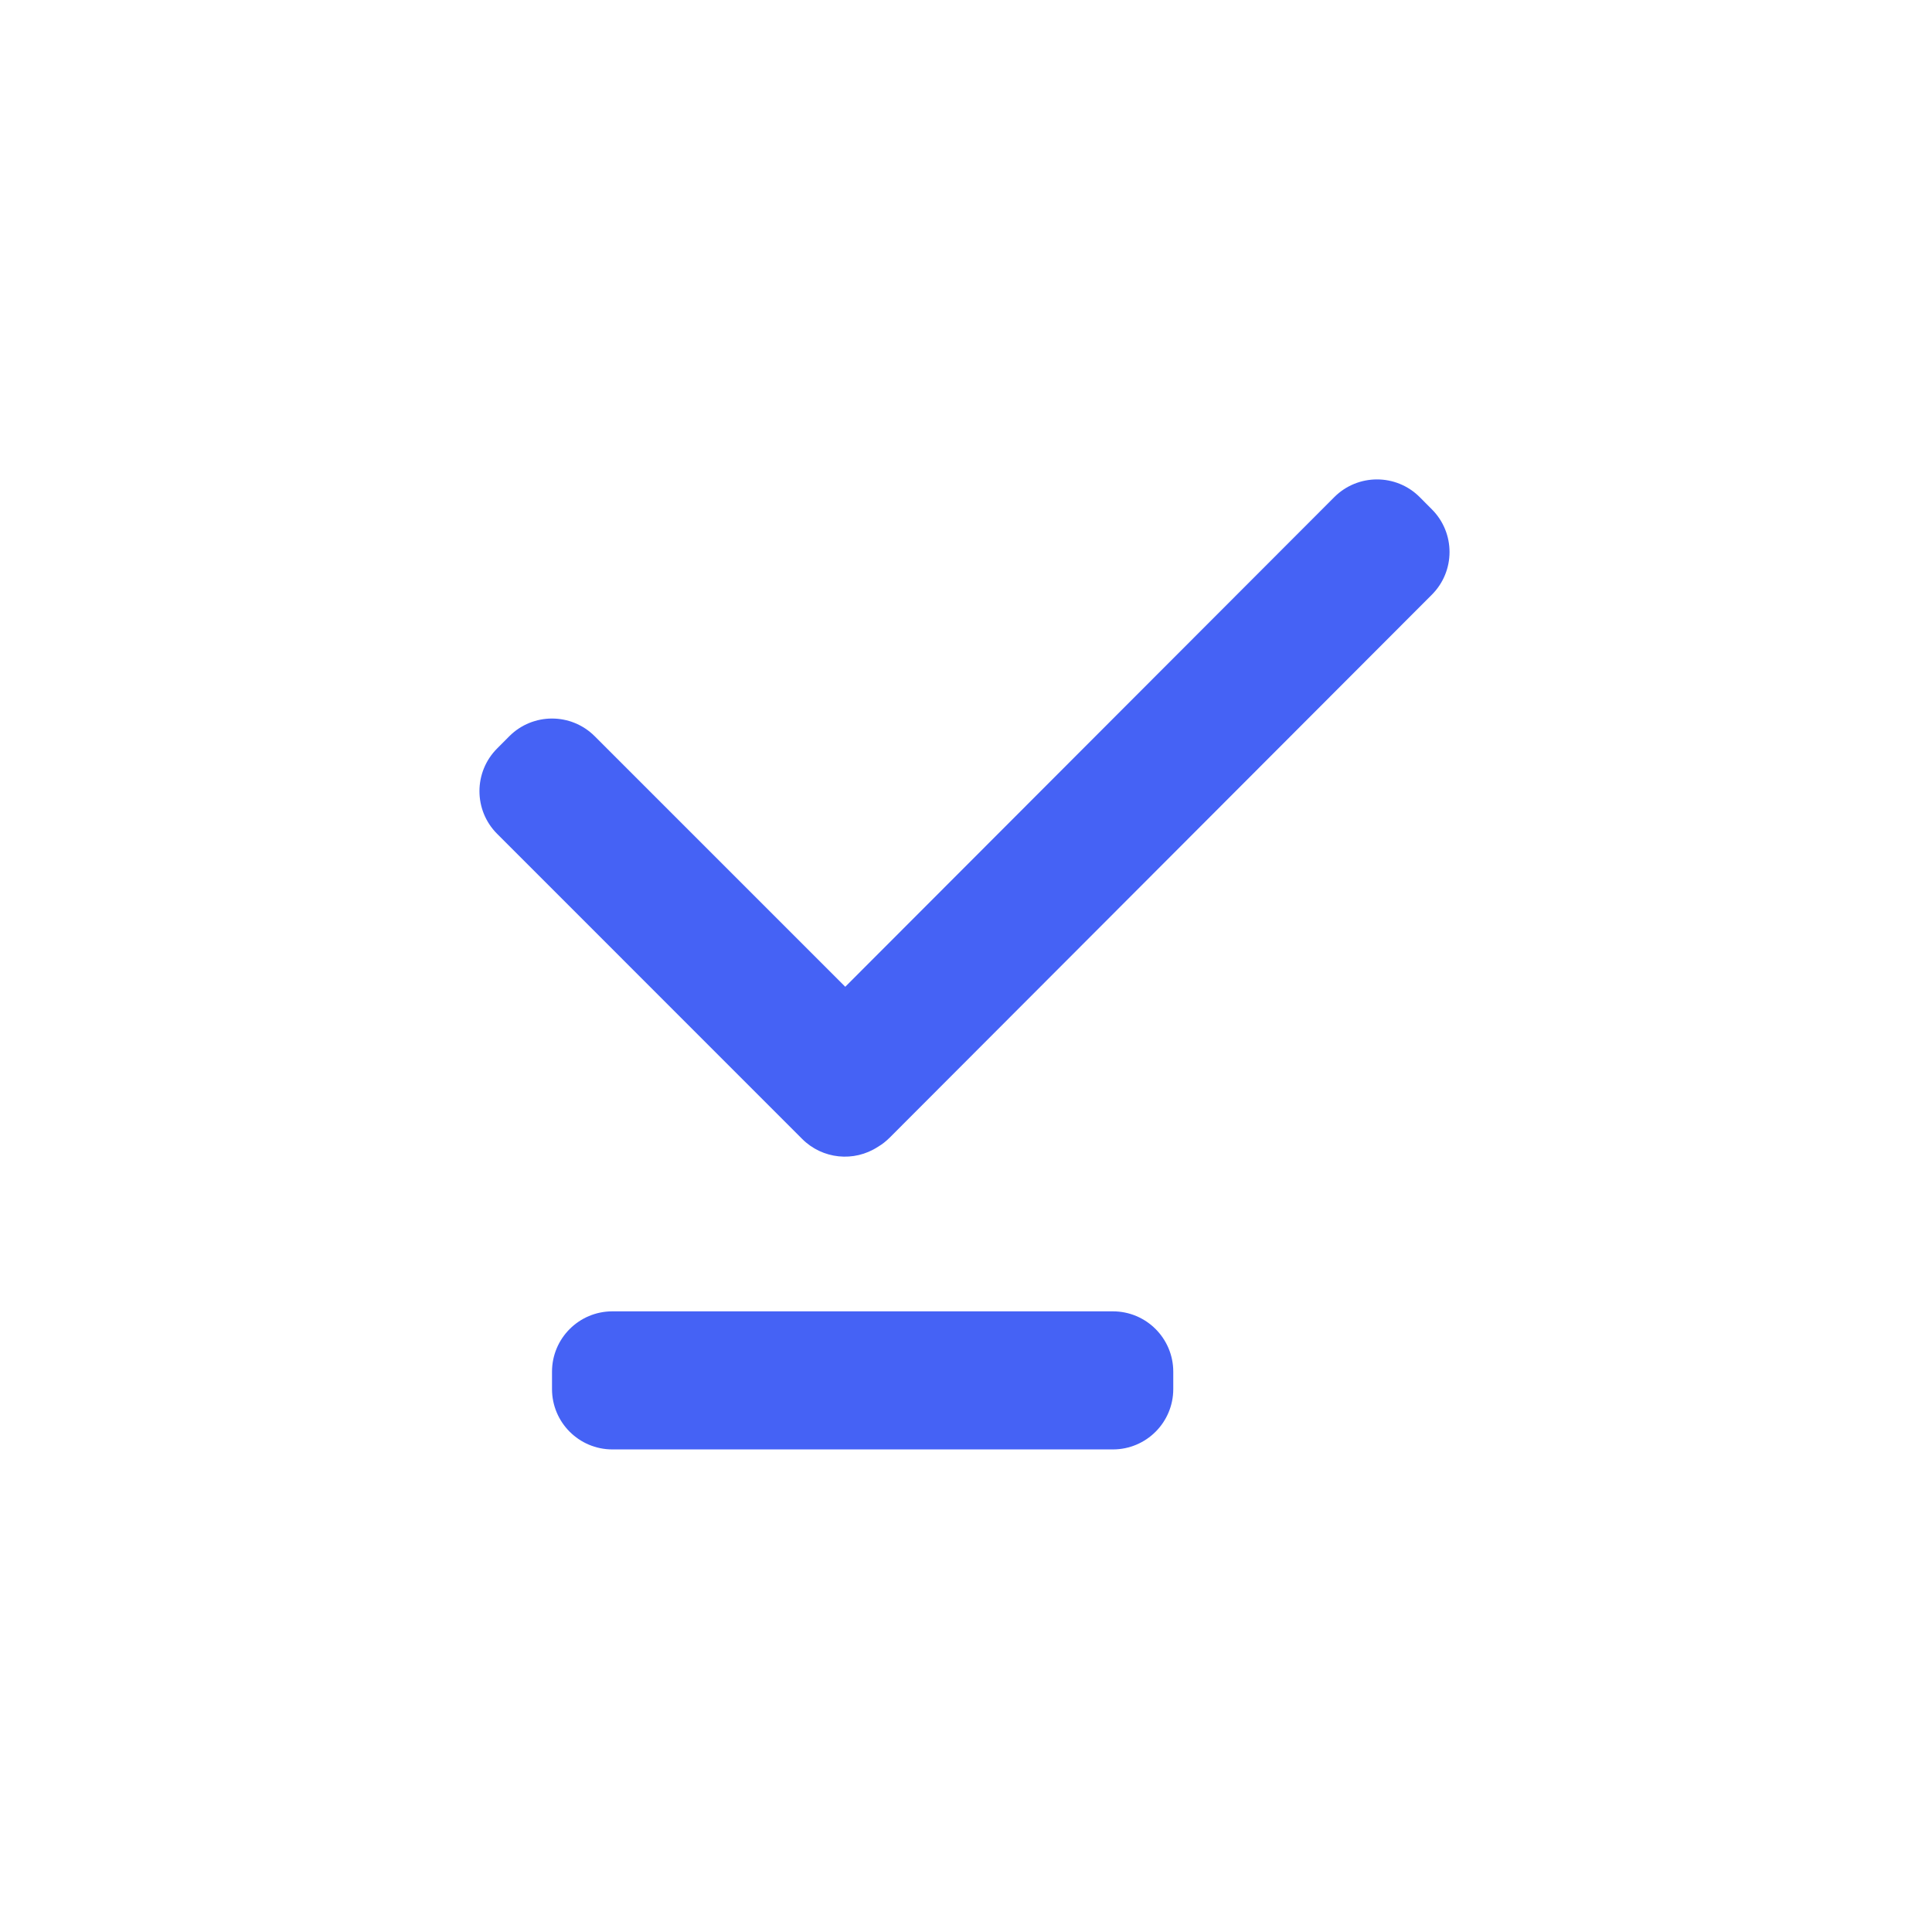
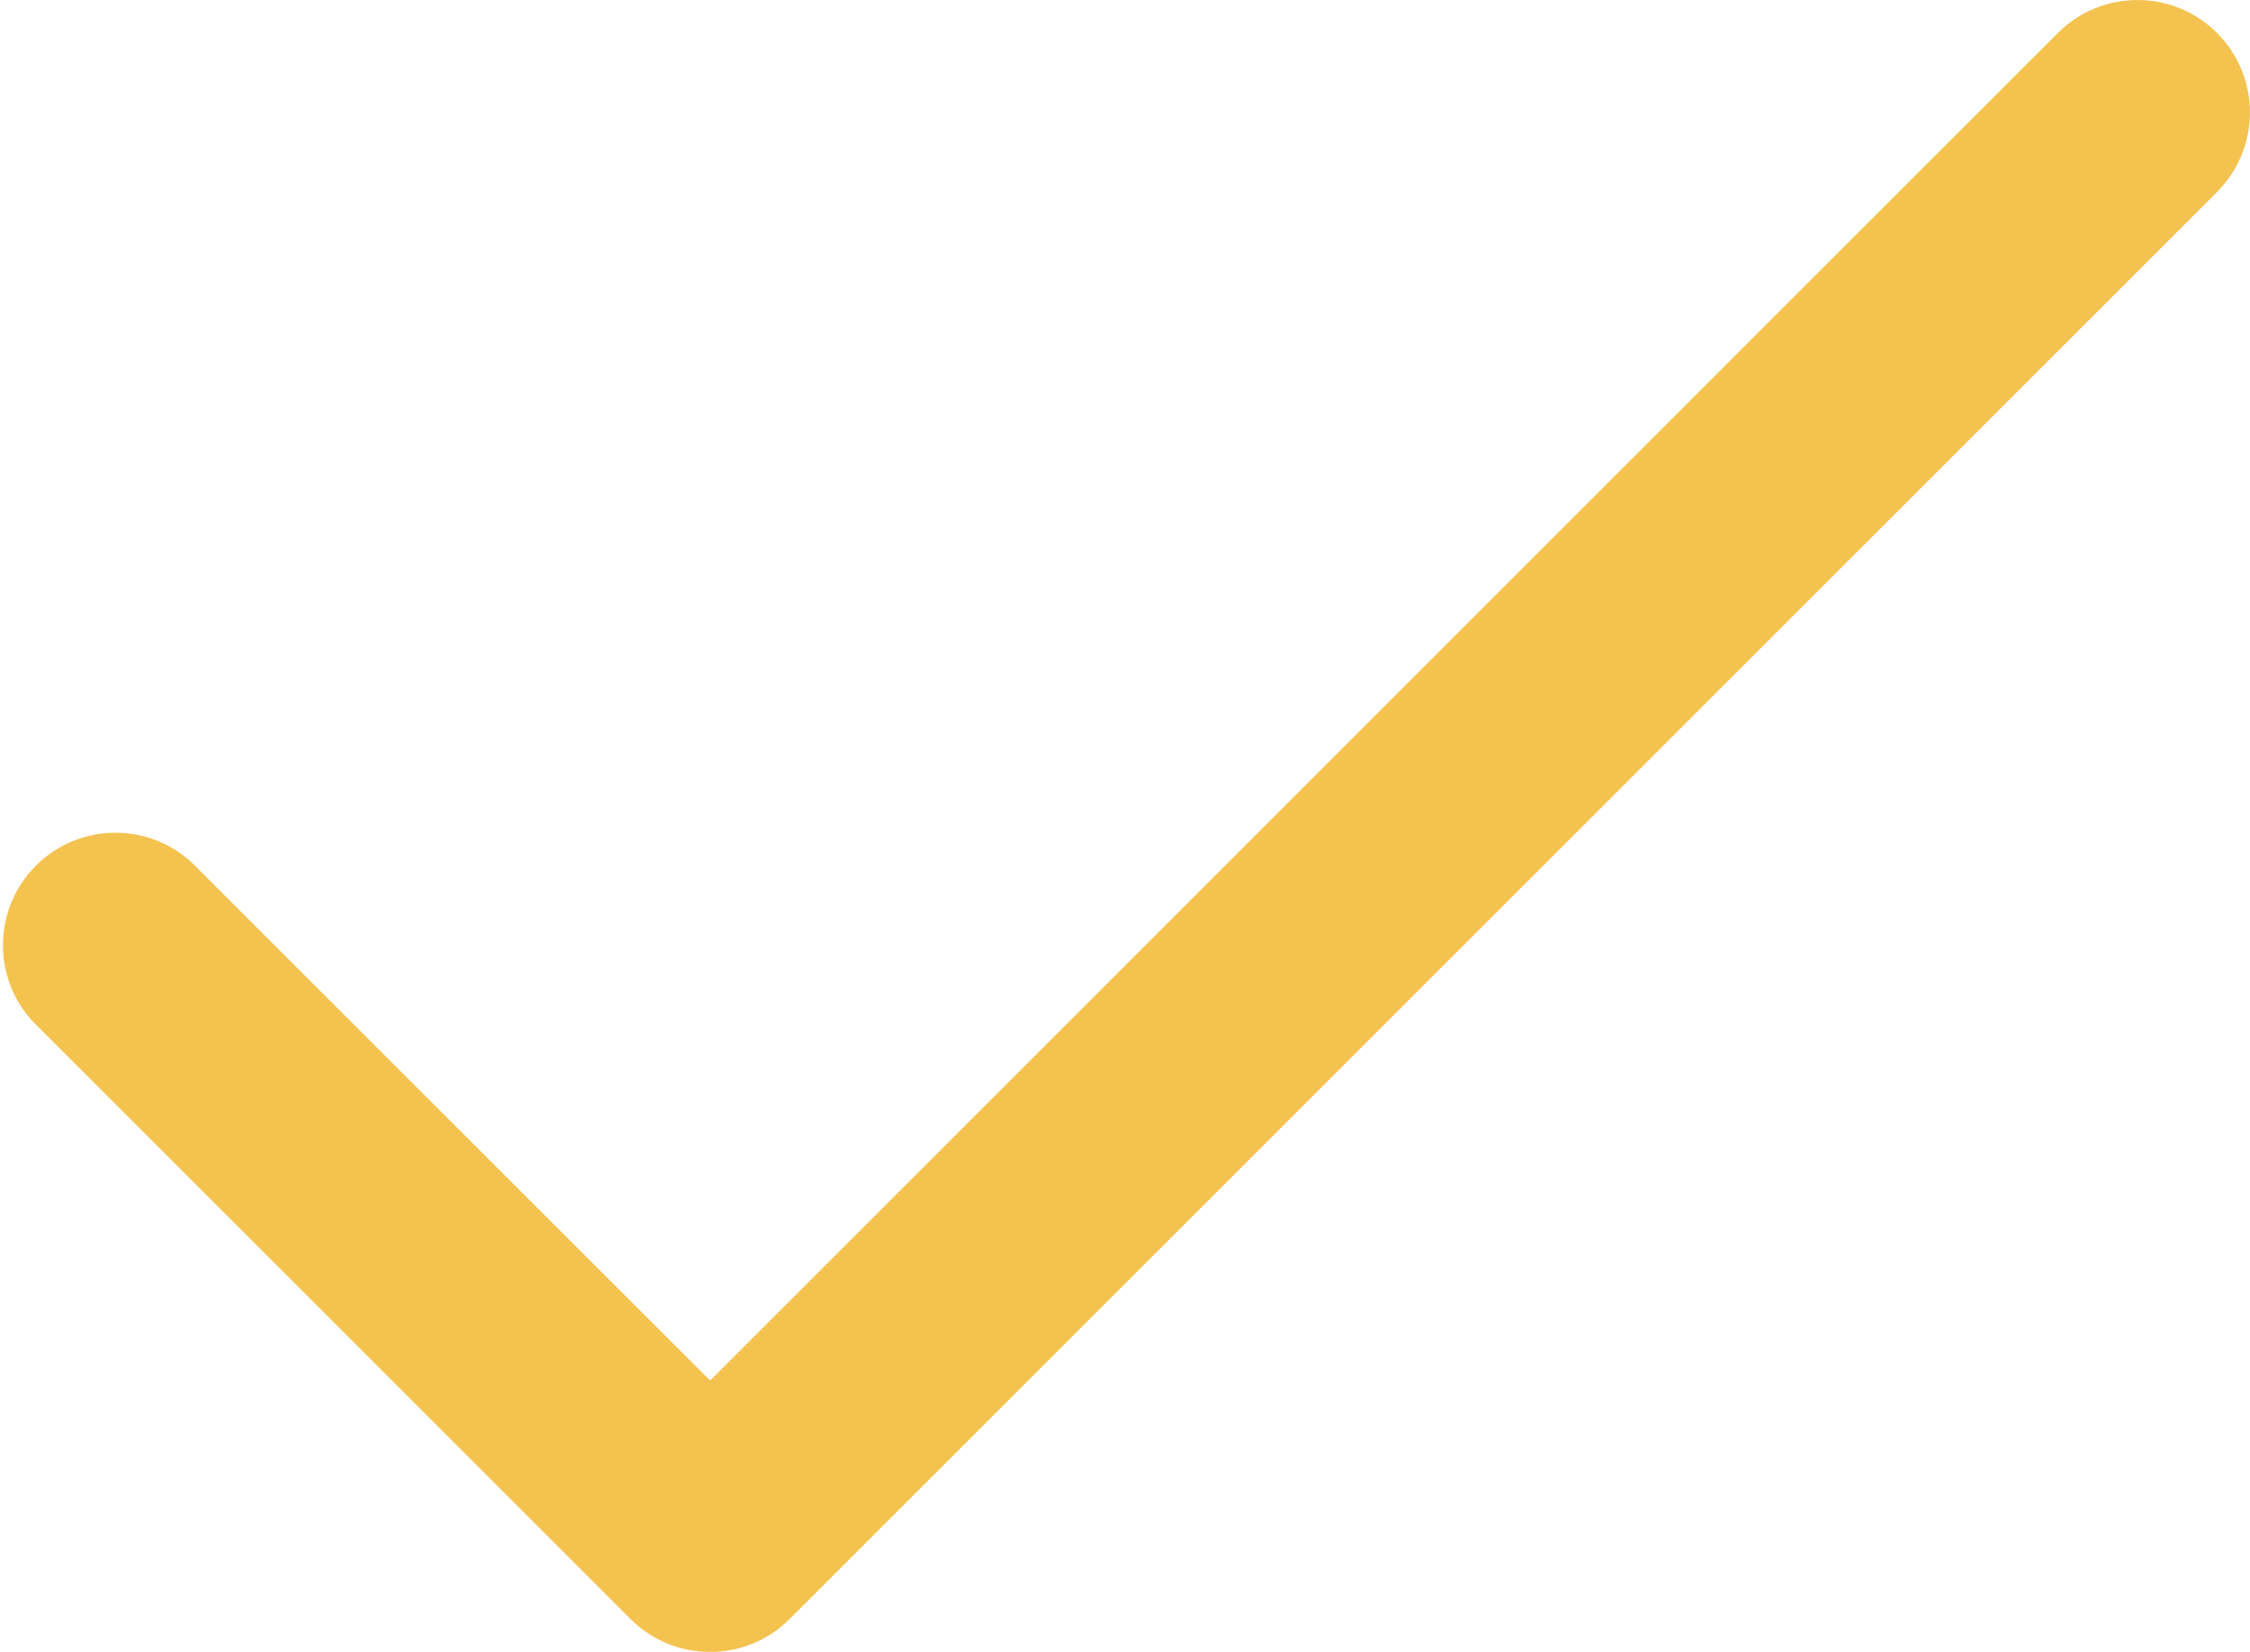
- <svg xmlns="http://www.w3.org/2000/svg" width="32" height="32" viewBox="0 0 32 32">
-   <g fill="none" fill-rule="evenodd">
-     <path fill="#4562F5" d="M14 16.344l8.1-8.11a1 1 0 0 1 1.414-.001l.202.203a1 1 0 0 1 0 1.414l-8.982 8.995c-.06.059-.124.11-.193.15a1 1 0 0 1-1.254-.13l-5.053-5.054a1 1 0 0 1 0-1.414l.202-.203a1 1 0 0 1 1.414 0l4.15 4.15zm-3.857 5.376h8.29a1 1 0 0 1 1 1v.287a1 1 0 0 1-1 1h-8.29a1 1 0 0 1-1-1v-.287a1 1 0 0 1 1-1z" />
+ <svg xmlns="http://www.w3.org/2000/svg" width="34.683" height="25.47" viewBox="0 0 34.683 25.47">
+   <g id="tick" transform="translate(0 -67.997)">
+     <g id="그룹_2605" data-name="그룹 2605" transform="translate(0 67.997)">
+       <path id="패스_4352" data-name="패스 4352" d="M34.174,68.505a1.734,1.734,0,0,0-2.452,0L10.946,89.282,2.96,81.3A1.734,1.734,0,0,0,.507,83.748L9.72,92.96a1.735,1.735,0,0,0,2.452,0l22-22A1.734,1.734,0,0,0,34.174,68.505Z" transform="translate(0 -67.997)" fill="#f4c24f" />
+     </g>
  </g>
</svg>
